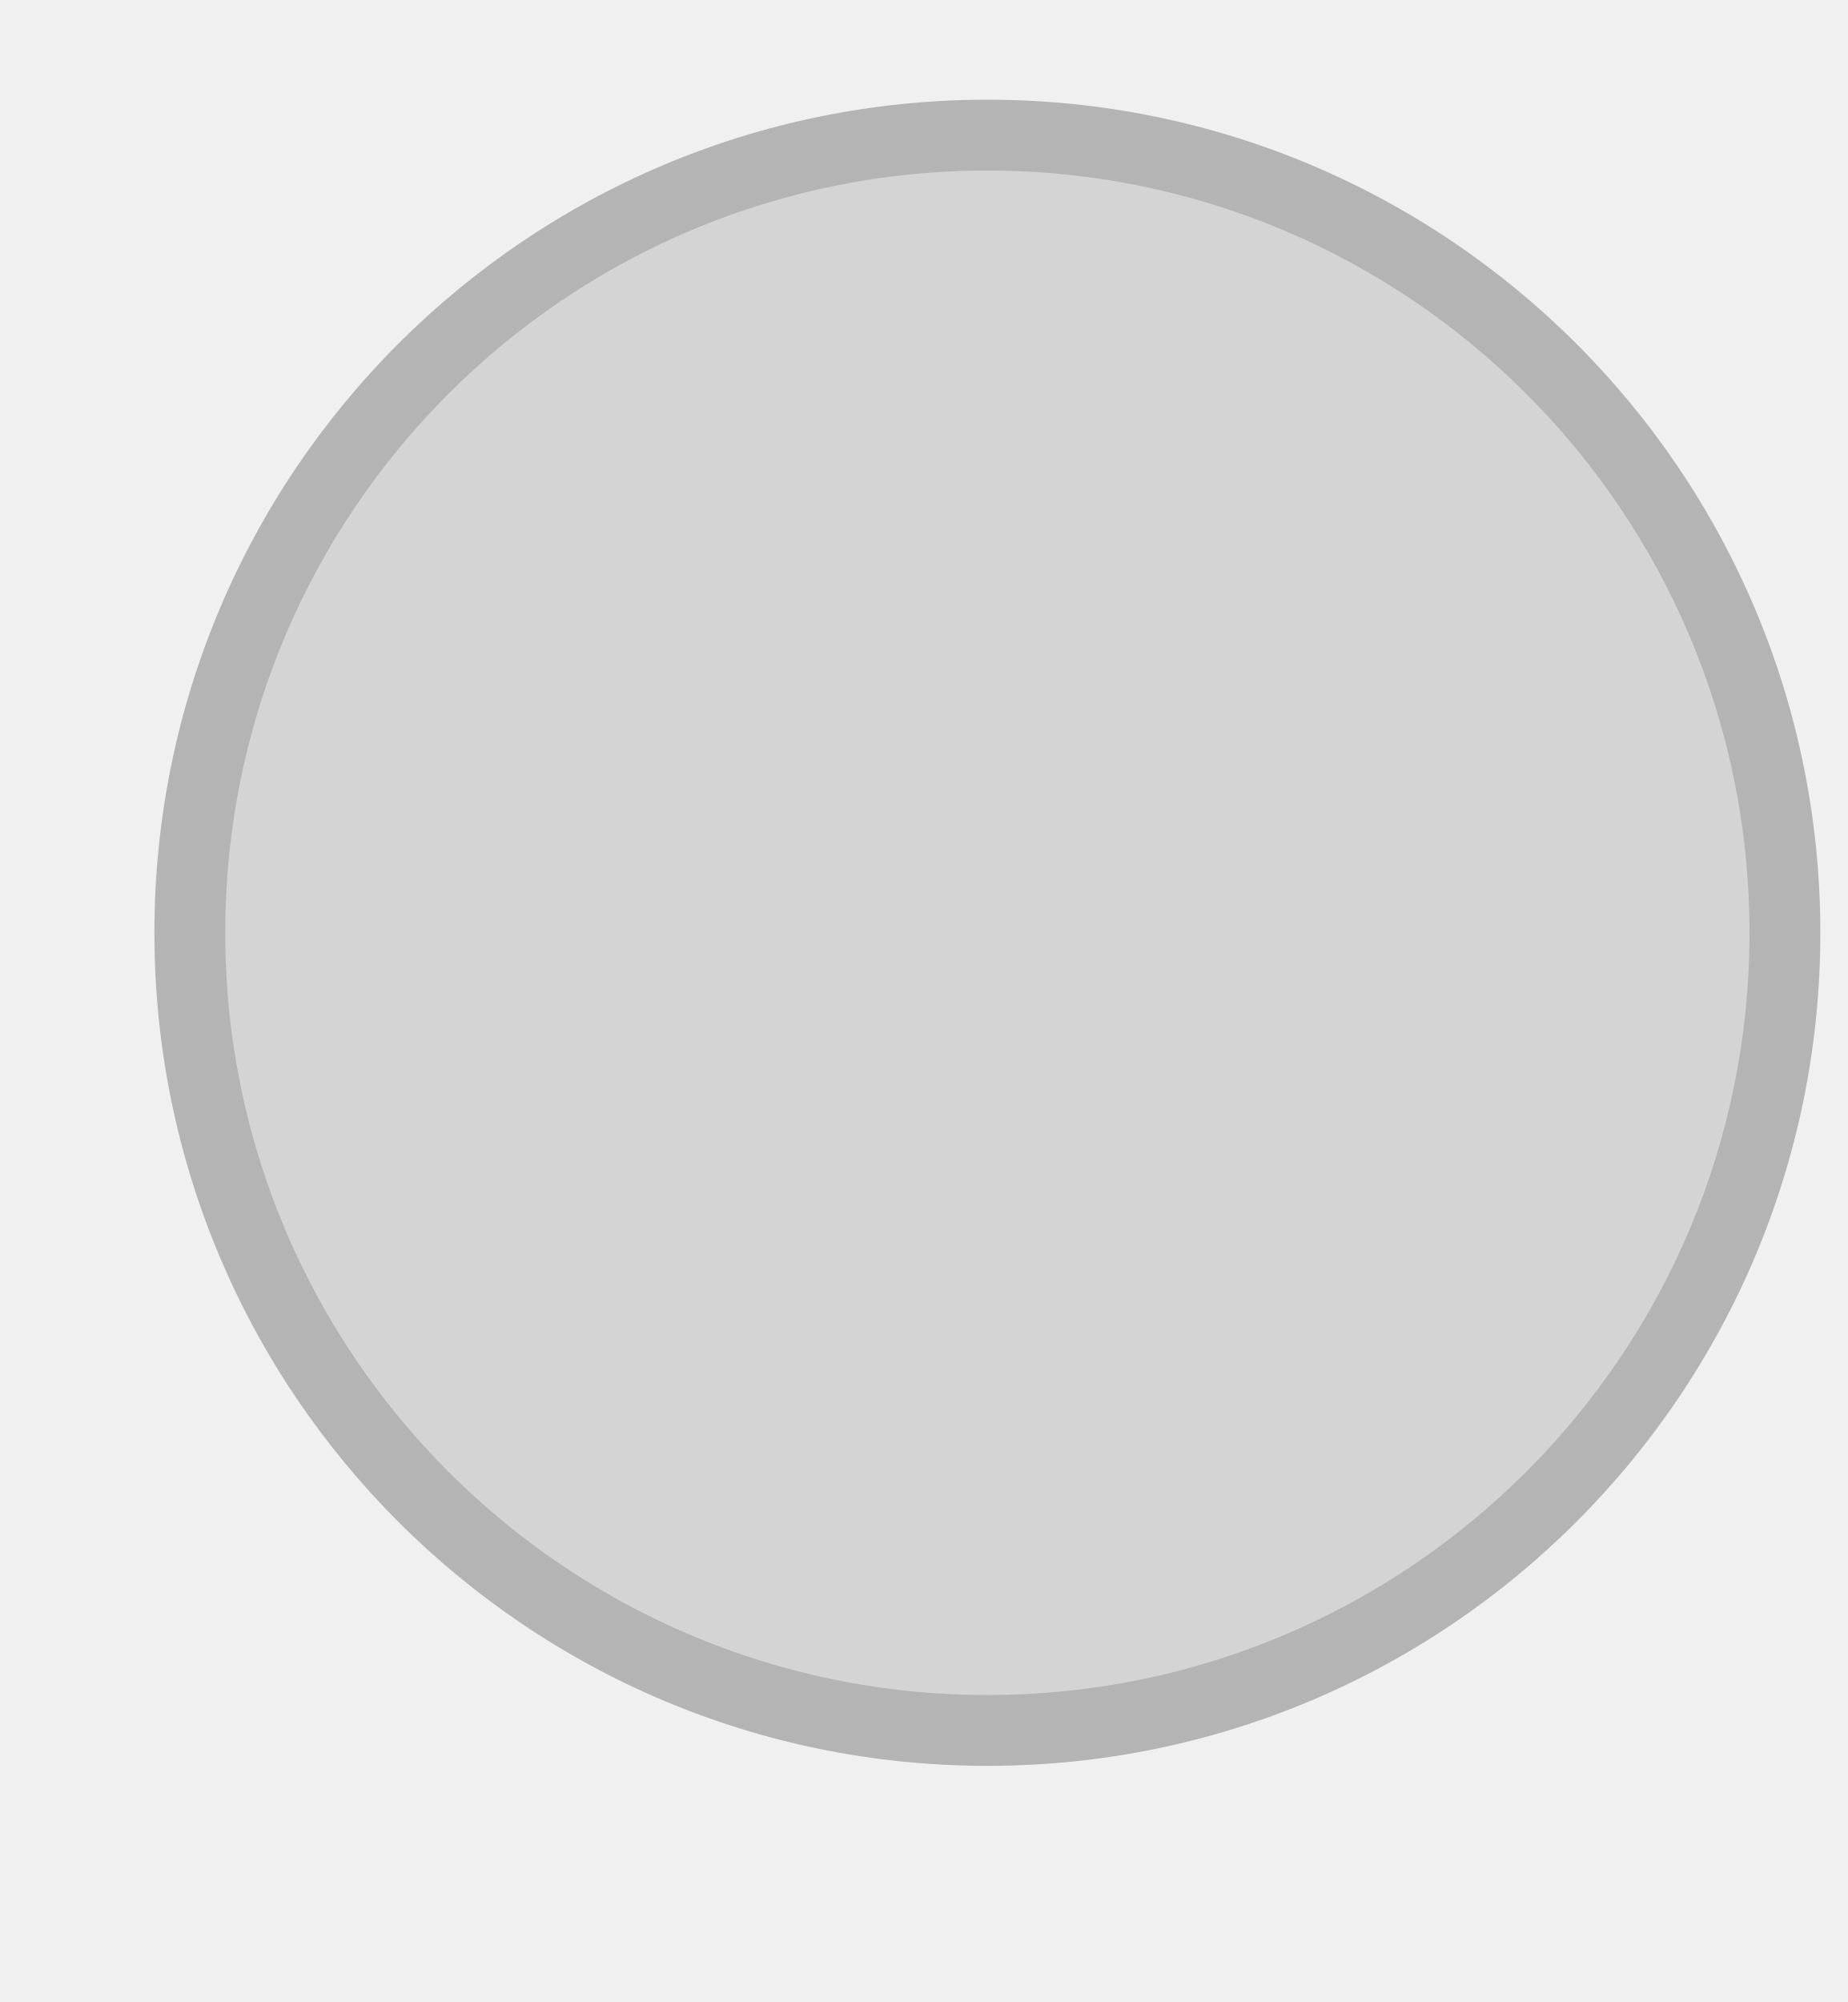
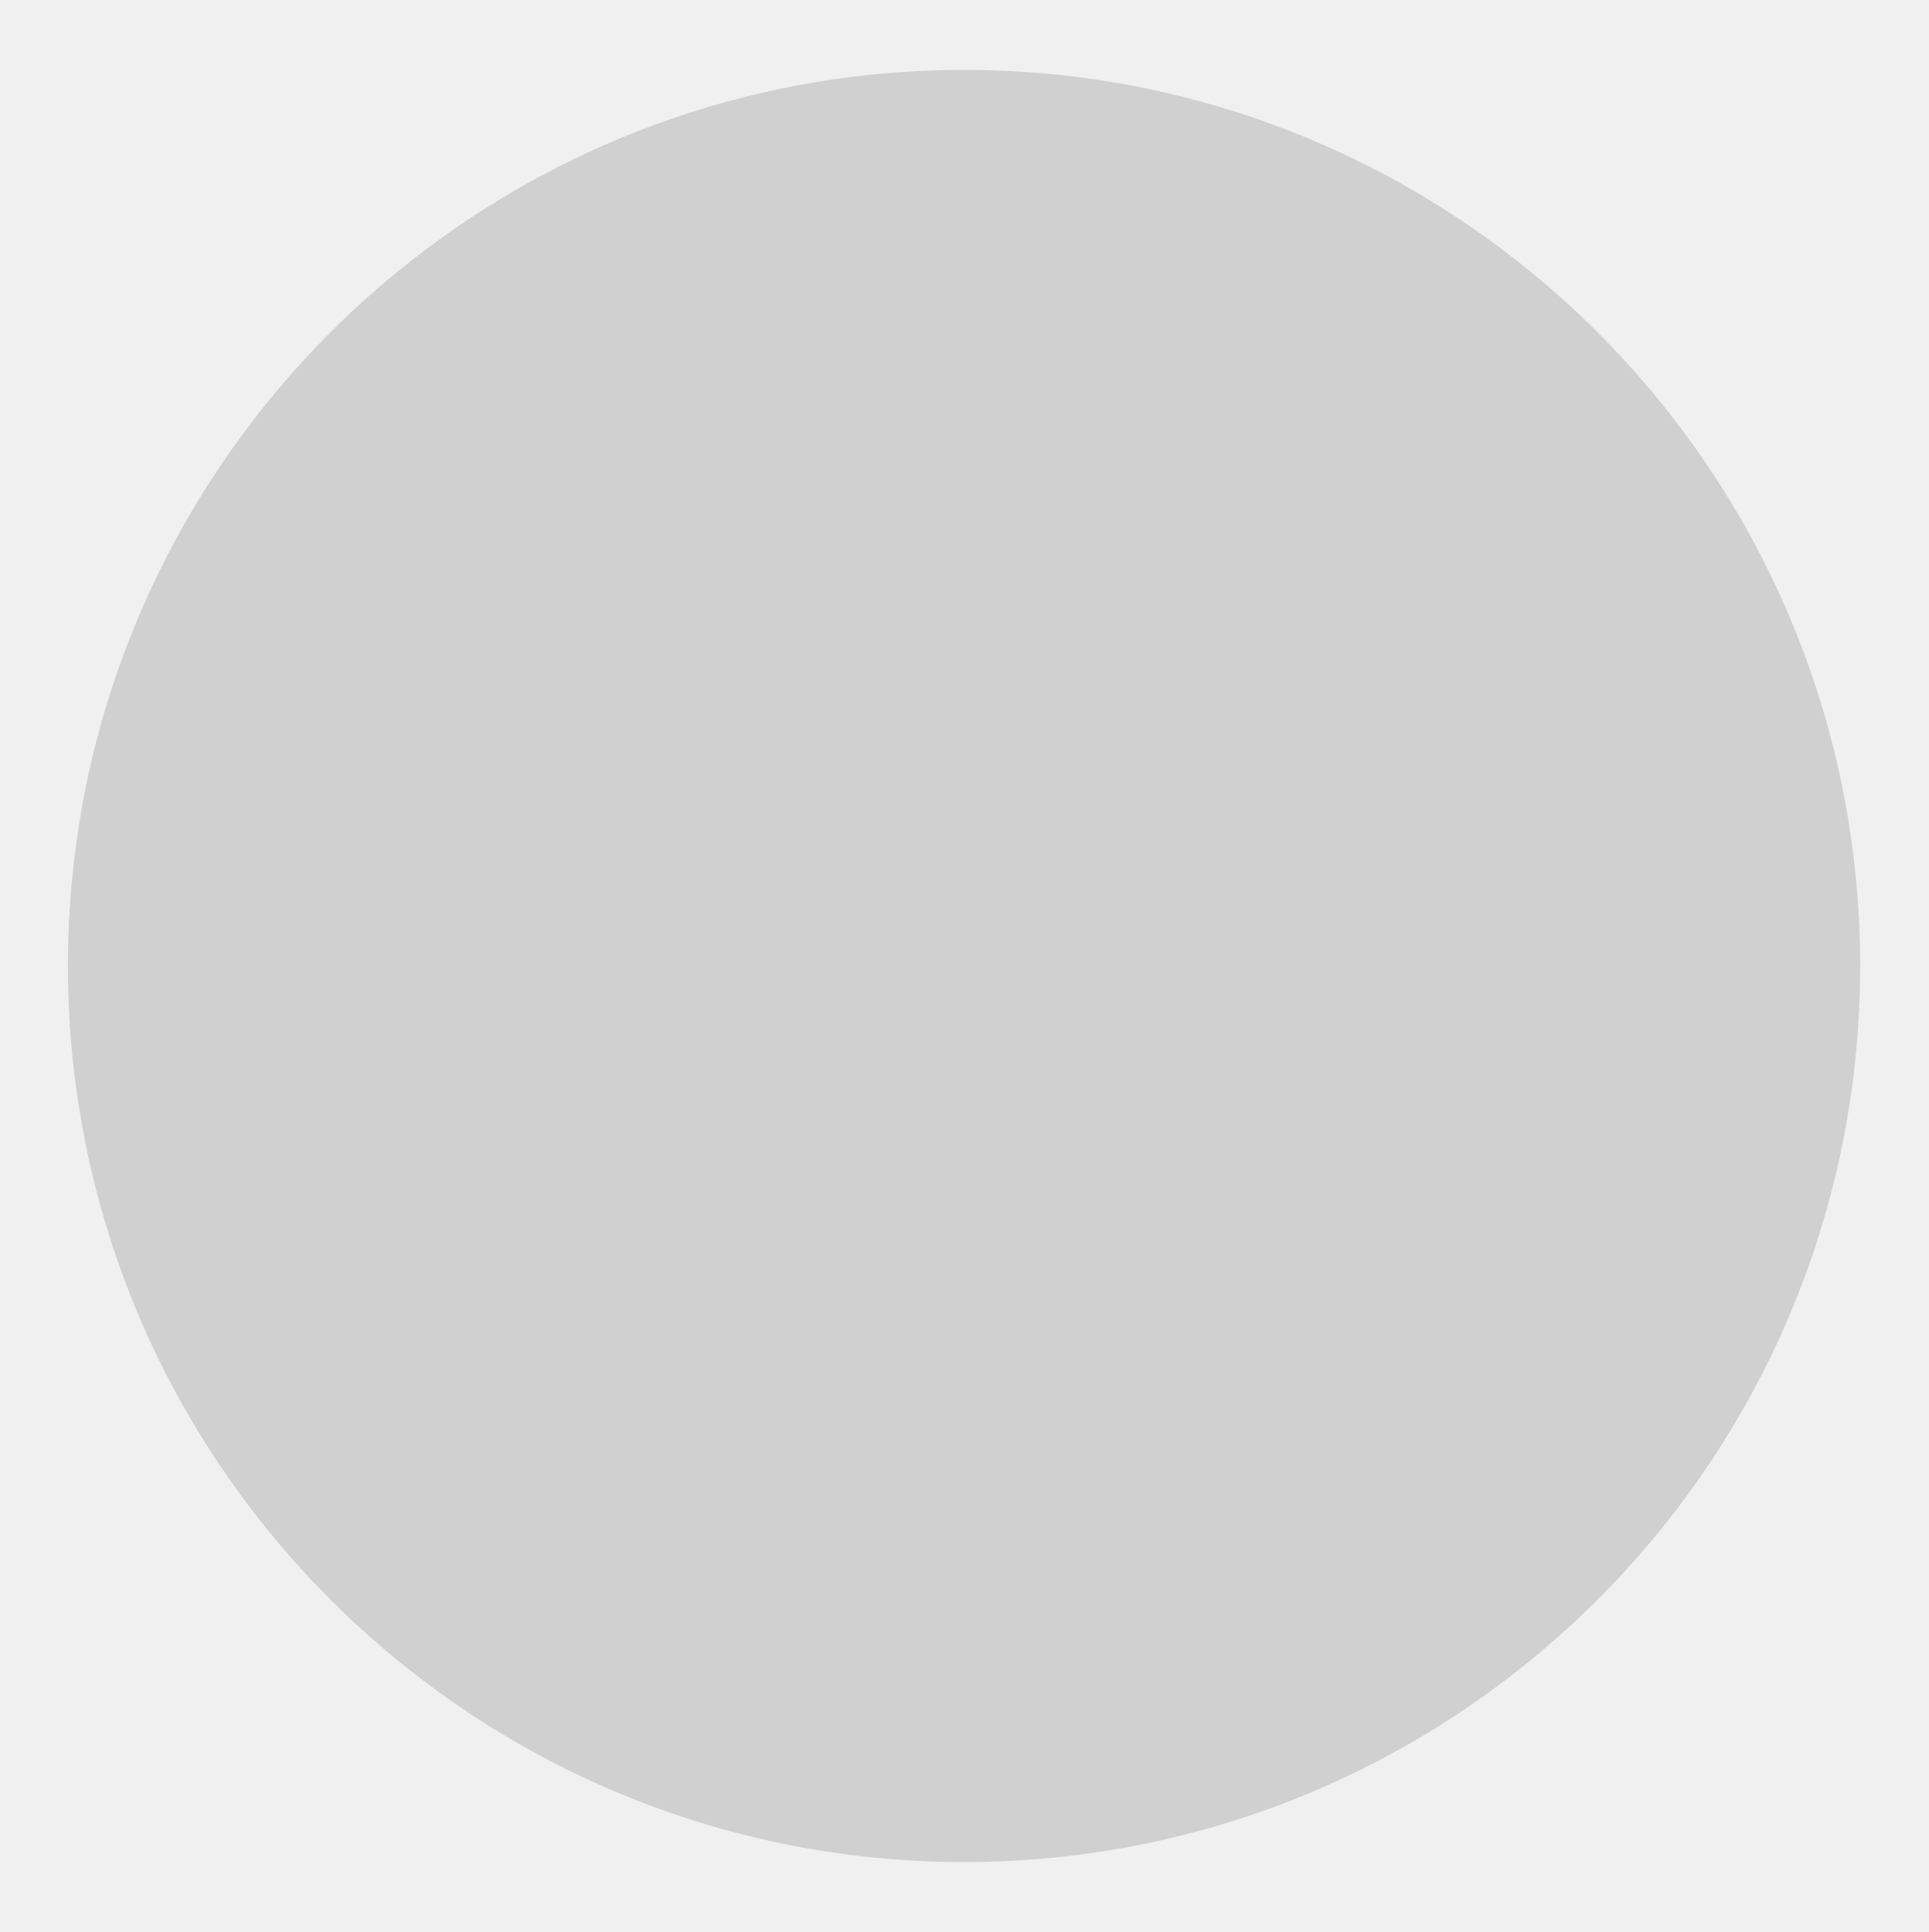
- <svg xmlns="http://www.w3.org/2000/svg" width="12" height="13" id="svg2" version="1.1">
-   <defs id="defs4" />
-   <g id="layer1" transform="translate(-671.1429,-651.5765)">
-     <g transform="matrix(0.1265625,0,0,-0.1265625,672.0709,663.0964)" id="g4090">
-       <g transform="scale(0.1,0.1)" id="g4092">
-         <g transform="matrix(10,0,0,10,3.128401,-0.3630997)" id="g4195">
-           <g transform="scale(0.1,0.1)" id="g4197">
-             <path id="path4199" style="fill:#b4b4b4;fill-opacity:1;fill-rule:evenodd;stroke:none" d="m 430.199,4.57 c 236.063,0 427.43,191.364 427.43,427.43 0,236.059 -191.367,427.426 -427.43,427.426 C 194.137,859.426 2.77,668.059 2.77,432 2.77,195.934 194.137,4.57 430.199,4.57" />
-             <path id="path4201" style="fill:#d4d4d4;fill-opacity:1;fill-rule:evenodd;stroke:none" d="m 430.199,40.922 c 215.985,0 391.078,175.09 391.078,391.078 0,215.98 -175.093,391.074 -391.078,391.074 C 214.215,823.074 39.121,647.98 39.121,432 39.121,216.012 214.215,40.922 430.199,40.922" />
-           </g>
-         </g>
-       </g>
+ <svg xmlns="http://www.w3.org/2000/svg" width="13.987" height="14.015" id="svg3859" version="1.1">
+   <defs id="defs3861" />
+   <g id="layer1" transform="translate(-141.5728,-319.6368)">
+     <path style="fill:#1a1a1a;fill-opacity:1;stroke:#1a1a1a;stroke-width:1.248;stroke-miterlimit:4;stroke-opacity:1;stroke-dasharray:none;opacity:0.15" id="path3078" d="m -6.861,14.879 c 0,3.931 -3.187,7.118 -7.118,7.118 -3.931,0 -7.118,-3.187 -7.118,-7.118 0,-3.931 3.187,-7.118 7.118,-7.118 3.931,0 7.118,3.187 7.118,7.118 z" transform="matrix(0.8396043,0,0,0.8396043,160.3026,314.1518)" />
+     <g transform="matrix(0.3626651,0,0,0.3403709,4.580129,202.374)" id="g4579">
+       <path id="path4575" d="m 357.514,360.664 10.082,10.974" style="fill:none;stroke:#ffffff;stroke-width:3.54;stroke-linecap:round;stroke-linejoin:miter;stroke-miterlimit:4;stroke-opacity:1;stroke-dasharray:none" />
+       <path id="path4577" d="m 367.596,360.833 -9.924,10.637" style="fill:none;stroke:#ffffff;stroke-width:3.54;stroke-linecap:round;stroke-linejoin:miter;stroke-miterlimit:4;stroke-opacity:1;stroke-dasharray:none" />
    </g>
  </g>
</svg>
